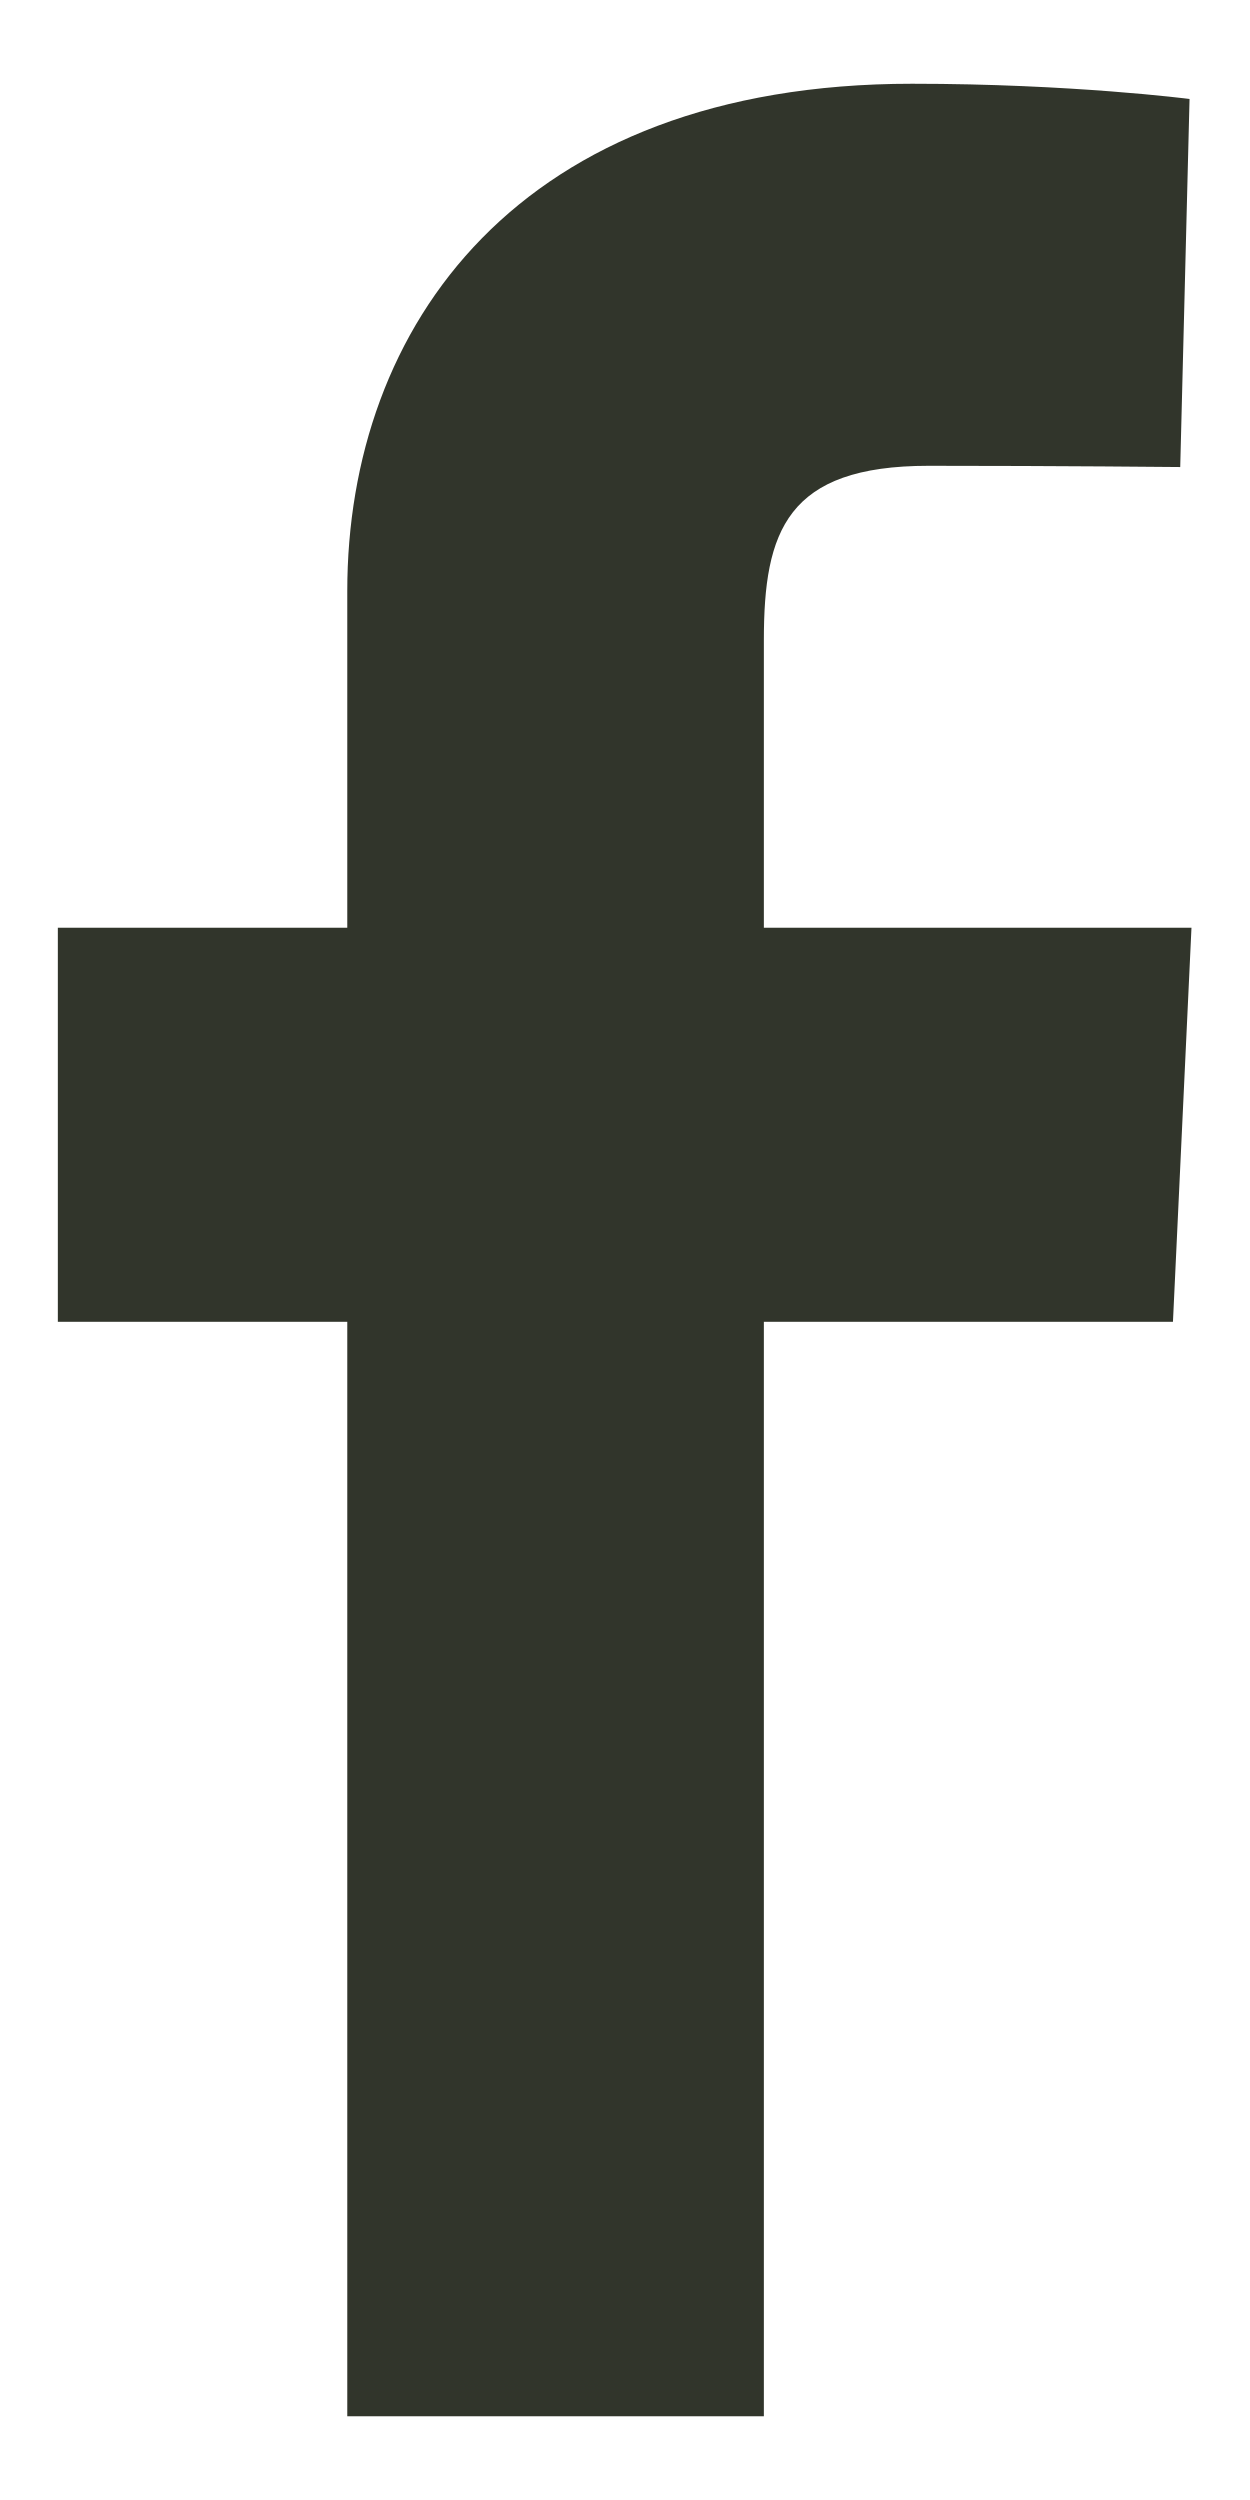
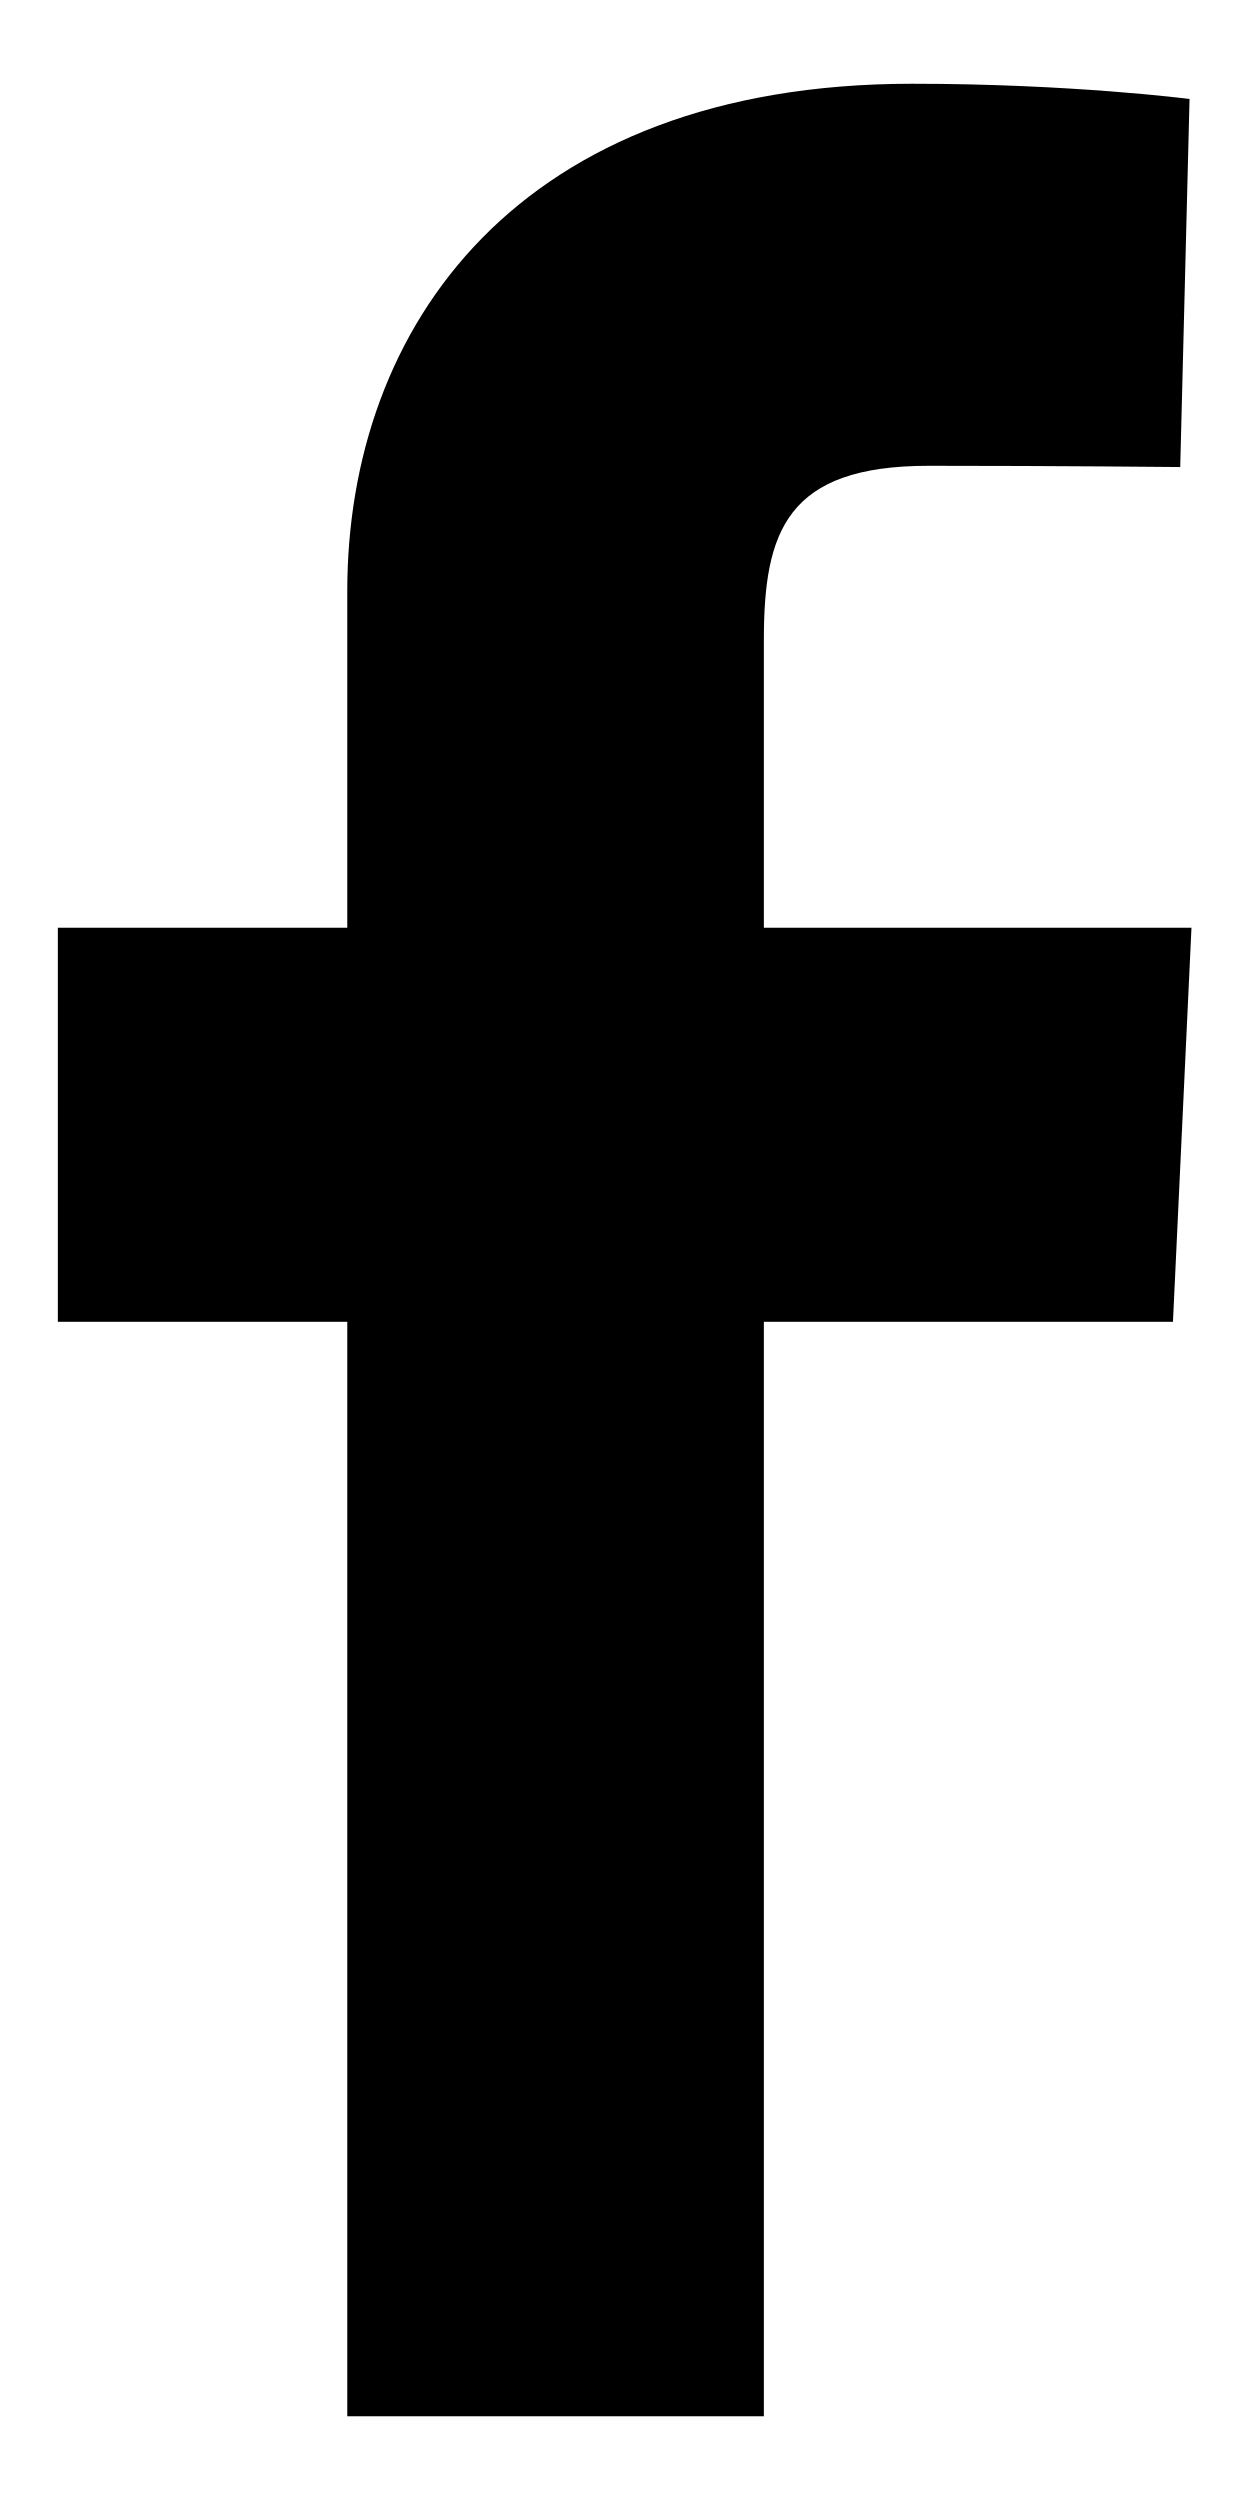
- <svg xmlns="http://www.w3.org/2000/svg" width="11" height="22" viewBox="0 0 11 22" fill="none">
-   <path d="M3.056 21.263V11.632H0.509V8.164H3.056V5.202C3.056 2.874 4.56 0.737 8.026 0.737C9.43 0.737 10.468 0.871 10.468 0.871L10.386 4.11C10.386 4.11 9.327 4.099 8.172 4.099C6.922 4.099 6.722 4.675 6.722 5.632V8.164H10.485L10.322 11.632H6.722V21.263H3.056Z" fill="#31352B" />
+ <svg xmlns="http://www.w3.org/2000/svg" width="11" height="22" viewBox="0 0 11 22" fill="currentColor">
+   <path d="M3.056 21.263V11.632H0.509V8.164H3.056V5.202C3.056 2.874 4.56 0.737 8.026 0.737C9.43 0.737 10.468 0.871 10.468 0.871L10.386 4.11C10.386 4.11 9.327 4.099 8.172 4.099C6.922 4.099 6.722 4.675 6.722 5.632V8.164H10.485L10.322 11.632H6.722V21.263H3.056Z" />
</svg>
